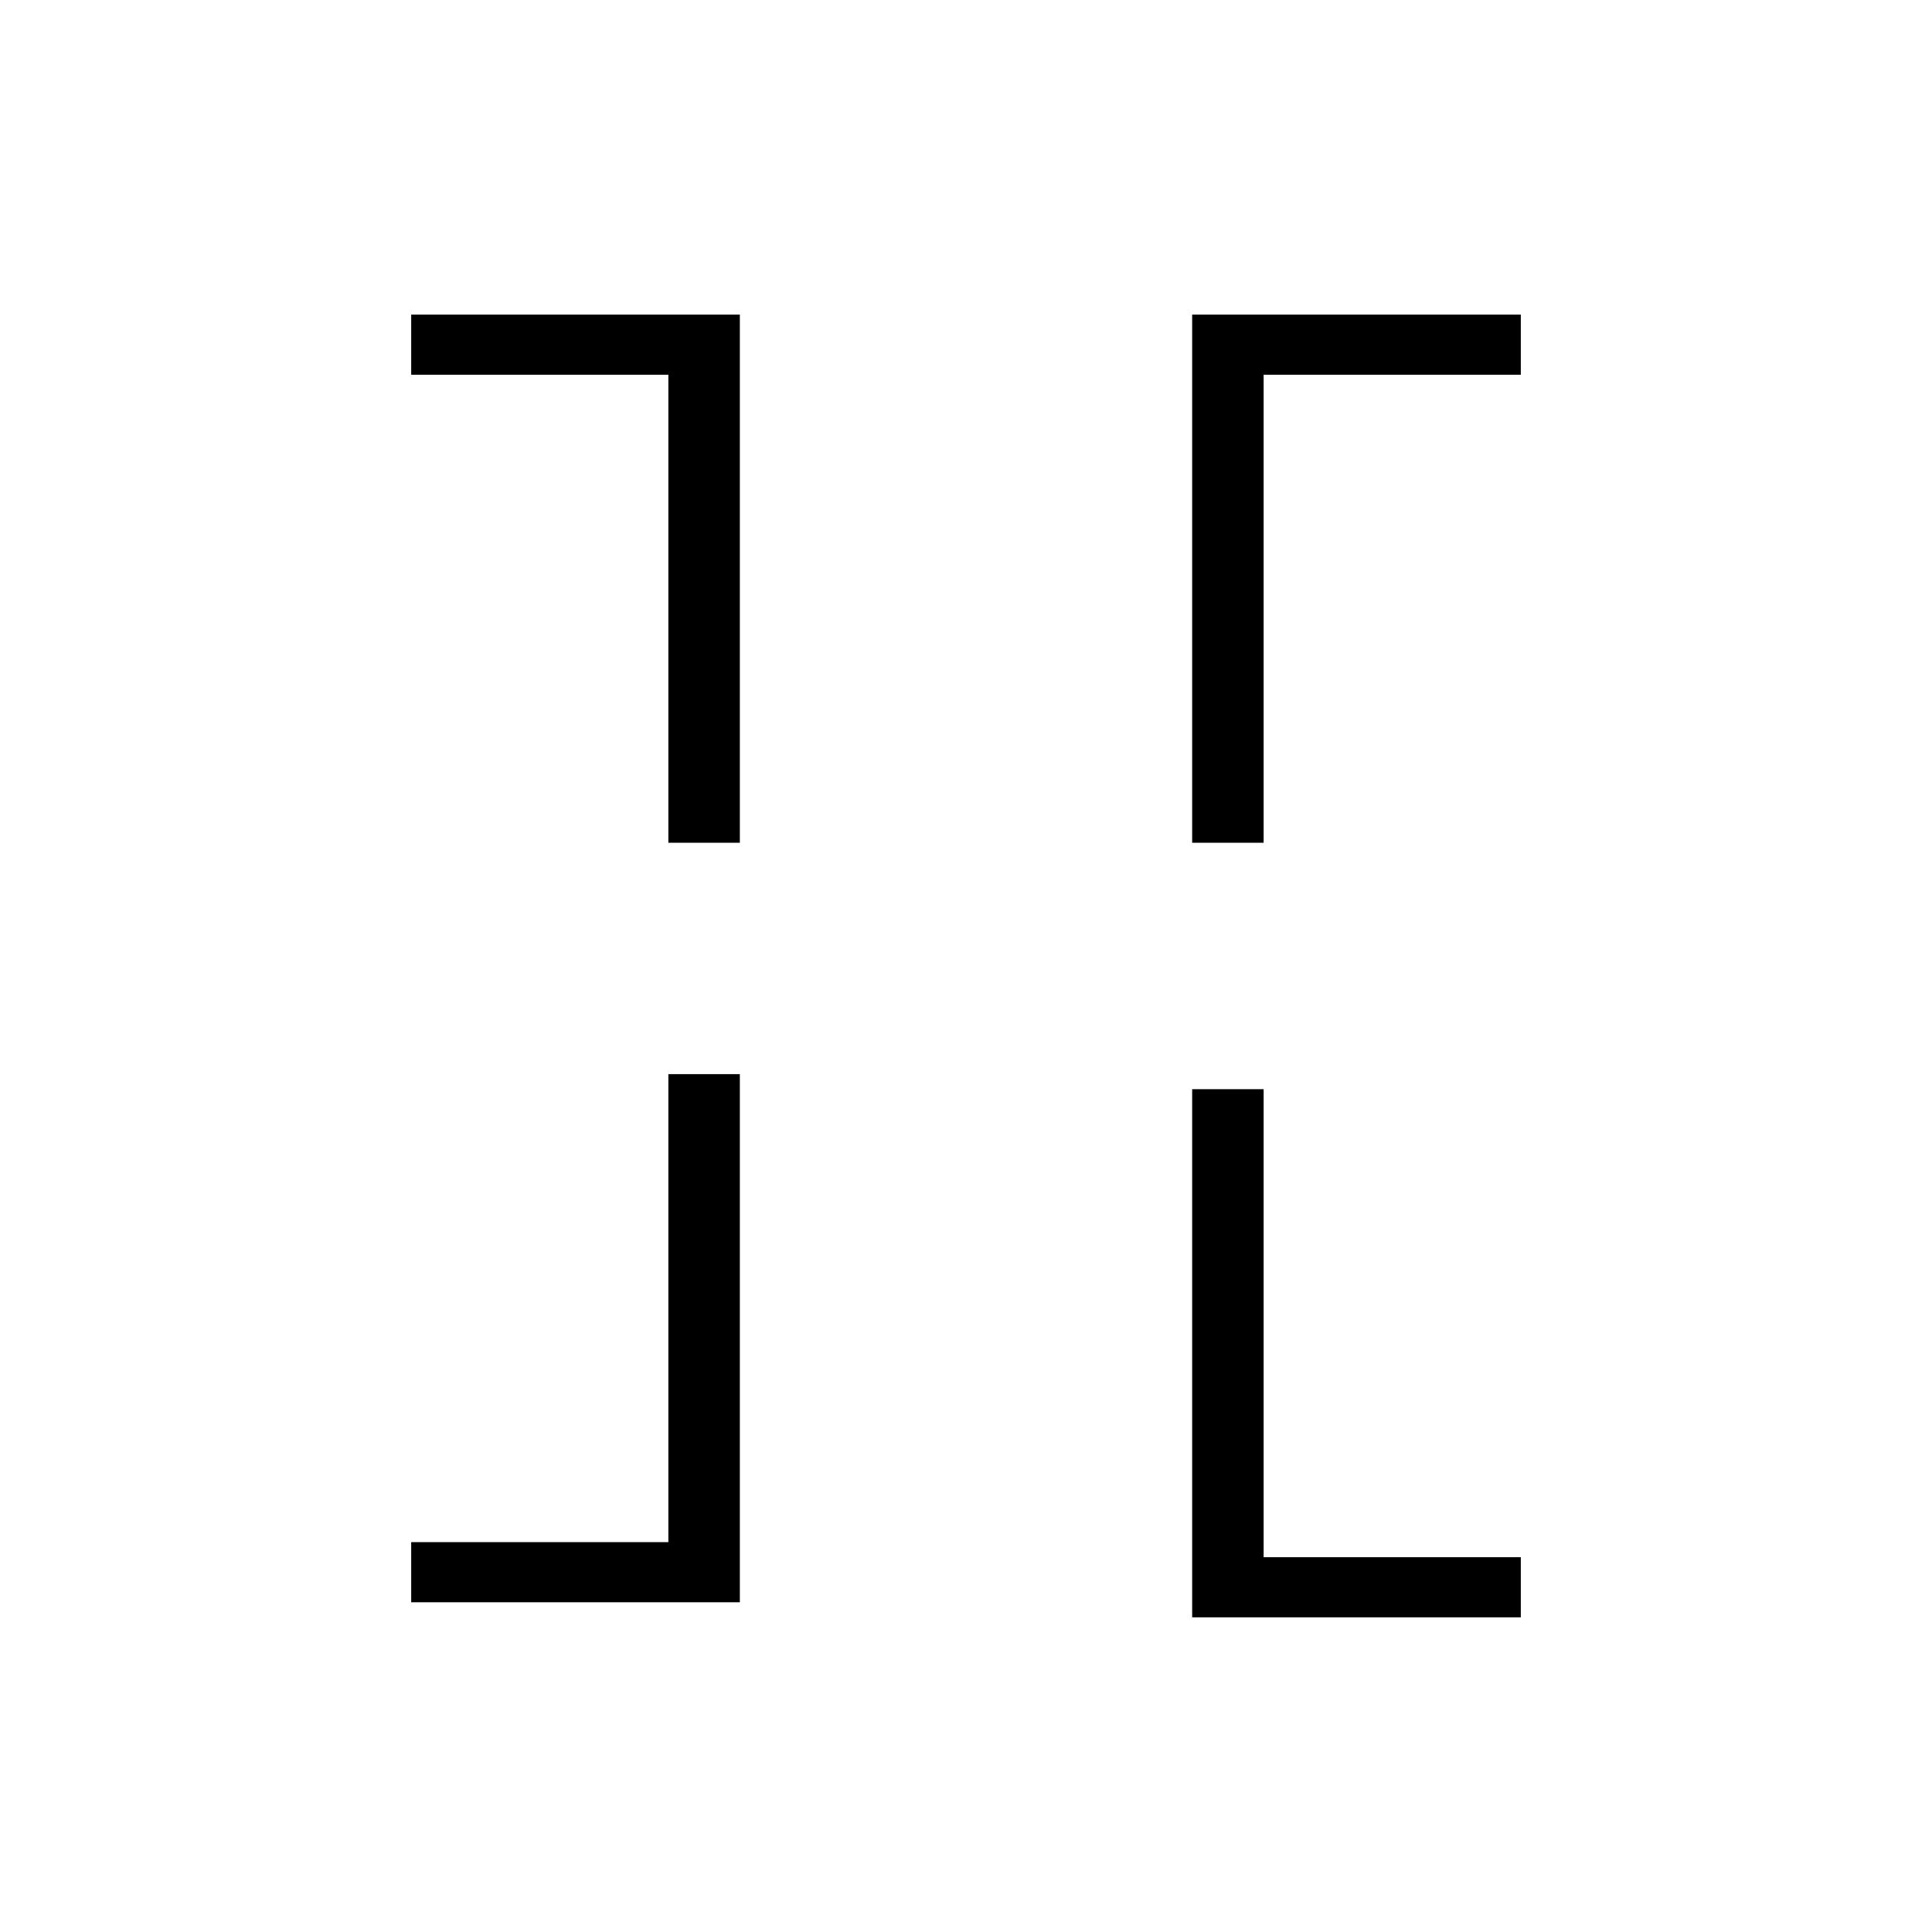
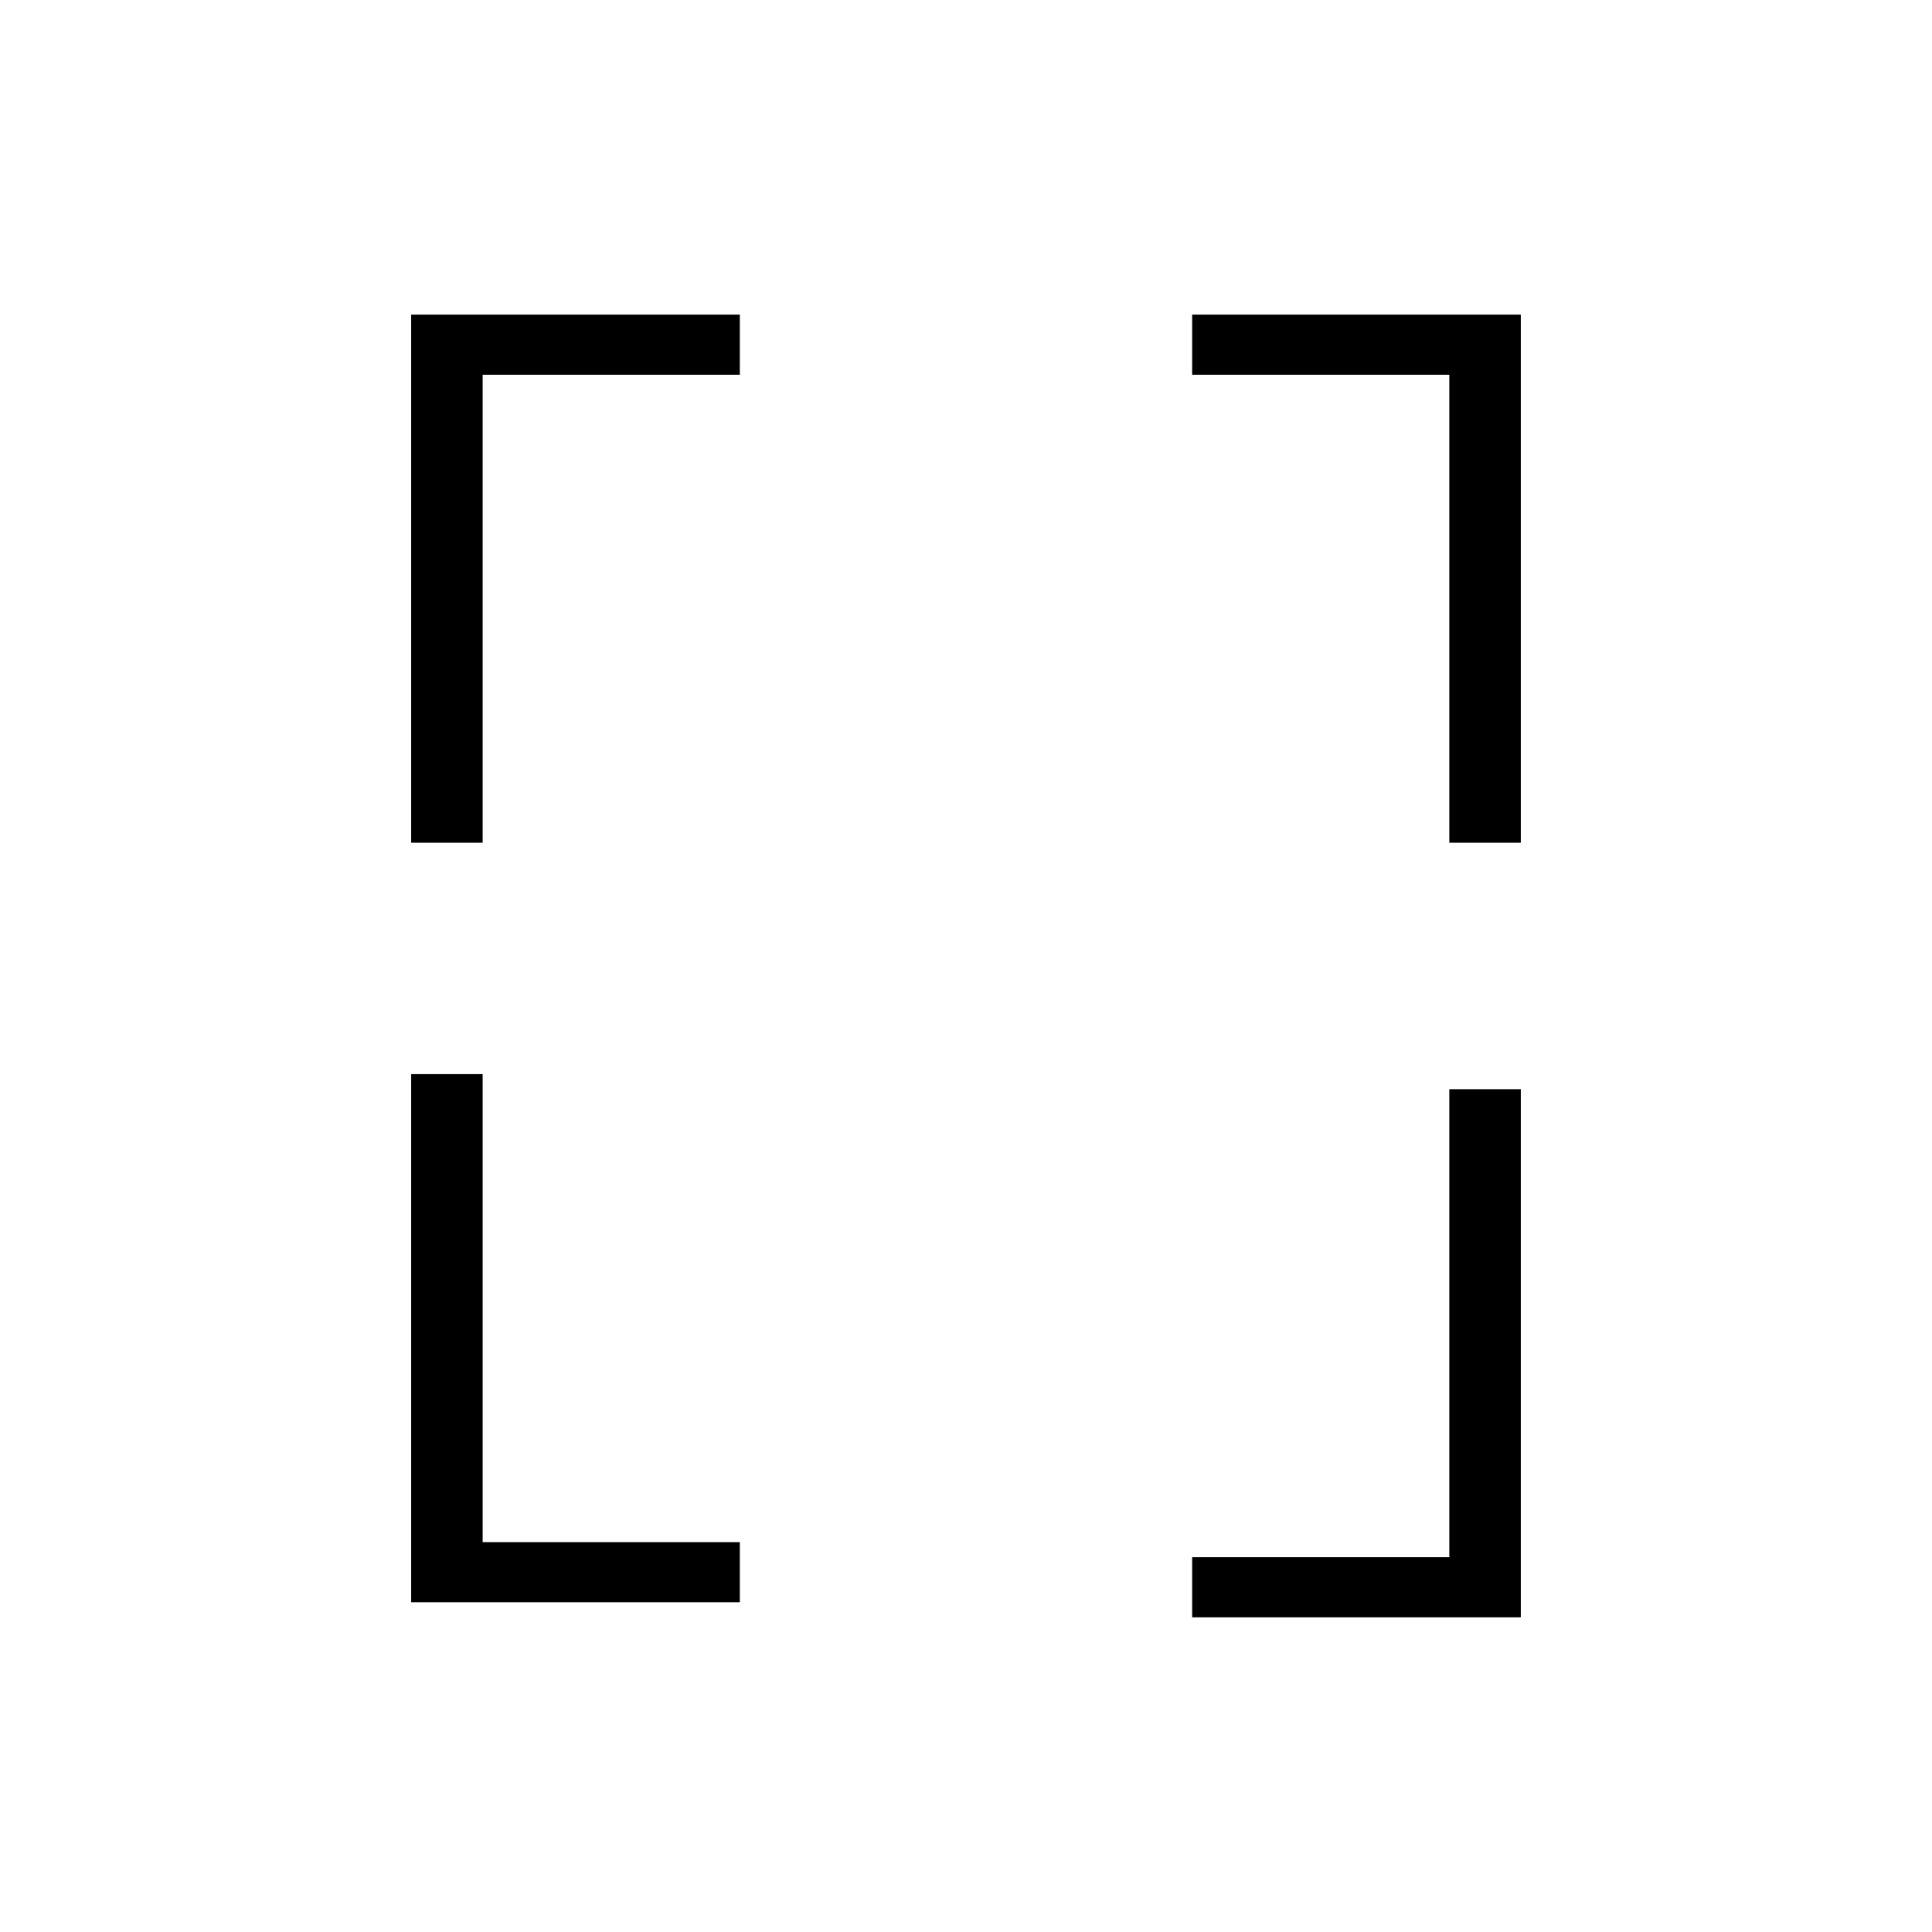
<svg xmlns="http://www.w3.org/2000/svg" width="128" height="128" viewBox="0 0 33.867 33.867" version="1.1" id="svg5">
  <defs id="defs2" />
  <g id="layer1">
-     <g aria-label="ᒣ" id="text6729" style="font-size:12.7px;line-height:1.25;font-family:'Ubuntu Mono';-inkscape-font-specification:'Ubuntu Mono';stroke-width:0.265;fill:#000000">
+     <g aria-label="ᒣ" id="text6729" style="font-size:12.7px;line-height:1.25;font-family:'Ubuntu Mono';-inkscape-font-specification:'Ubuntu Mono';fill:#000000;stroke-width:0.265" transform="matrix(-1,0,0,1,20.17668,0)">
      <path d="M 12.969,14.773 H 11.716 V 6.569 H 7.208 V 5.515 h 5.761 z" id="path83246" style="fill:#000000" />
    </g>
-     <g aria-label="ᒣ" transform="scale(1,-1)" id="text6729-3" style="font-size:12.7px;line-height:1.25;font-family:'Ubuntu Mono';-inkscape-font-specification:'Ubuntu Mono';stroke-width:0.265;fill:#000000">
+     <g aria-label="ᒣ" transform="rotate(180,10.08834,0)" id="text6729-3" style="font-size:12.7px;line-height:1.25;font-family:'Ubuntu Mono';-inkscape-font-specification:'Ubuntu Mono';fill:#000000;stroke-width:0.265">
      <path d="m 12.969,-18.829 h -1.253 v -8.204 H 7.208 v -1.054 h 5.761 z" id="path83243" style="fill:#000000" />
    </g>
-     <g aria-label="ᒣ" transform="scale(-1,1)" id="text6729-0" style="font-size:12.7px;line-height:1.25;font-family:'Ubuntu Mono';-inkscape-font-specification:'Ubuntu Mono';stroke-width:0.265;fill:#000000">
+     <g aria-label="ᒣ" transform="translate(47.55692)" id="text6729-0" style="font-size:12.7px;line-height:1.25;font-family:'Ubuntu Mono';-inkscape-font-specification:'Ubuntu Mono';fill:#000000;stroke-width:0.265">
      <path d="m -20.898,14.773 h -1.253 V 6.569 h -4.508 V 5.515 h 5.761 z" id="path83240" style="fill:#000000" />
    </g>
-     <g aria-label="ᒣ" transform="scale(-1)" id="text6729-2" style="font-size:12.7px;line-height:1.25;font-family:'Ubuntu Mono';-inkscape-font-specification:'Ubuntu Mono';stroke-width:0.265;fill:#000000">
+     <g aria-label="ᒣ" transform="matrix(1,0,0,-1,47.55692,0)" id="text6729-2" style="font-size:12.7px;line-height:1.25;font-family:'Ubuntu Mono';-inkscape-font-specification:'Ubuntu Mono';fill:#000000;stroke-width:0.265">
      <path d="m -20.898,-19.093 h -1.253 v -8.204 h -4.508 v -1.054 h 5.761 z" id="path83237" style="fill:#000000" />
    </g>
  </g>
</svg>
